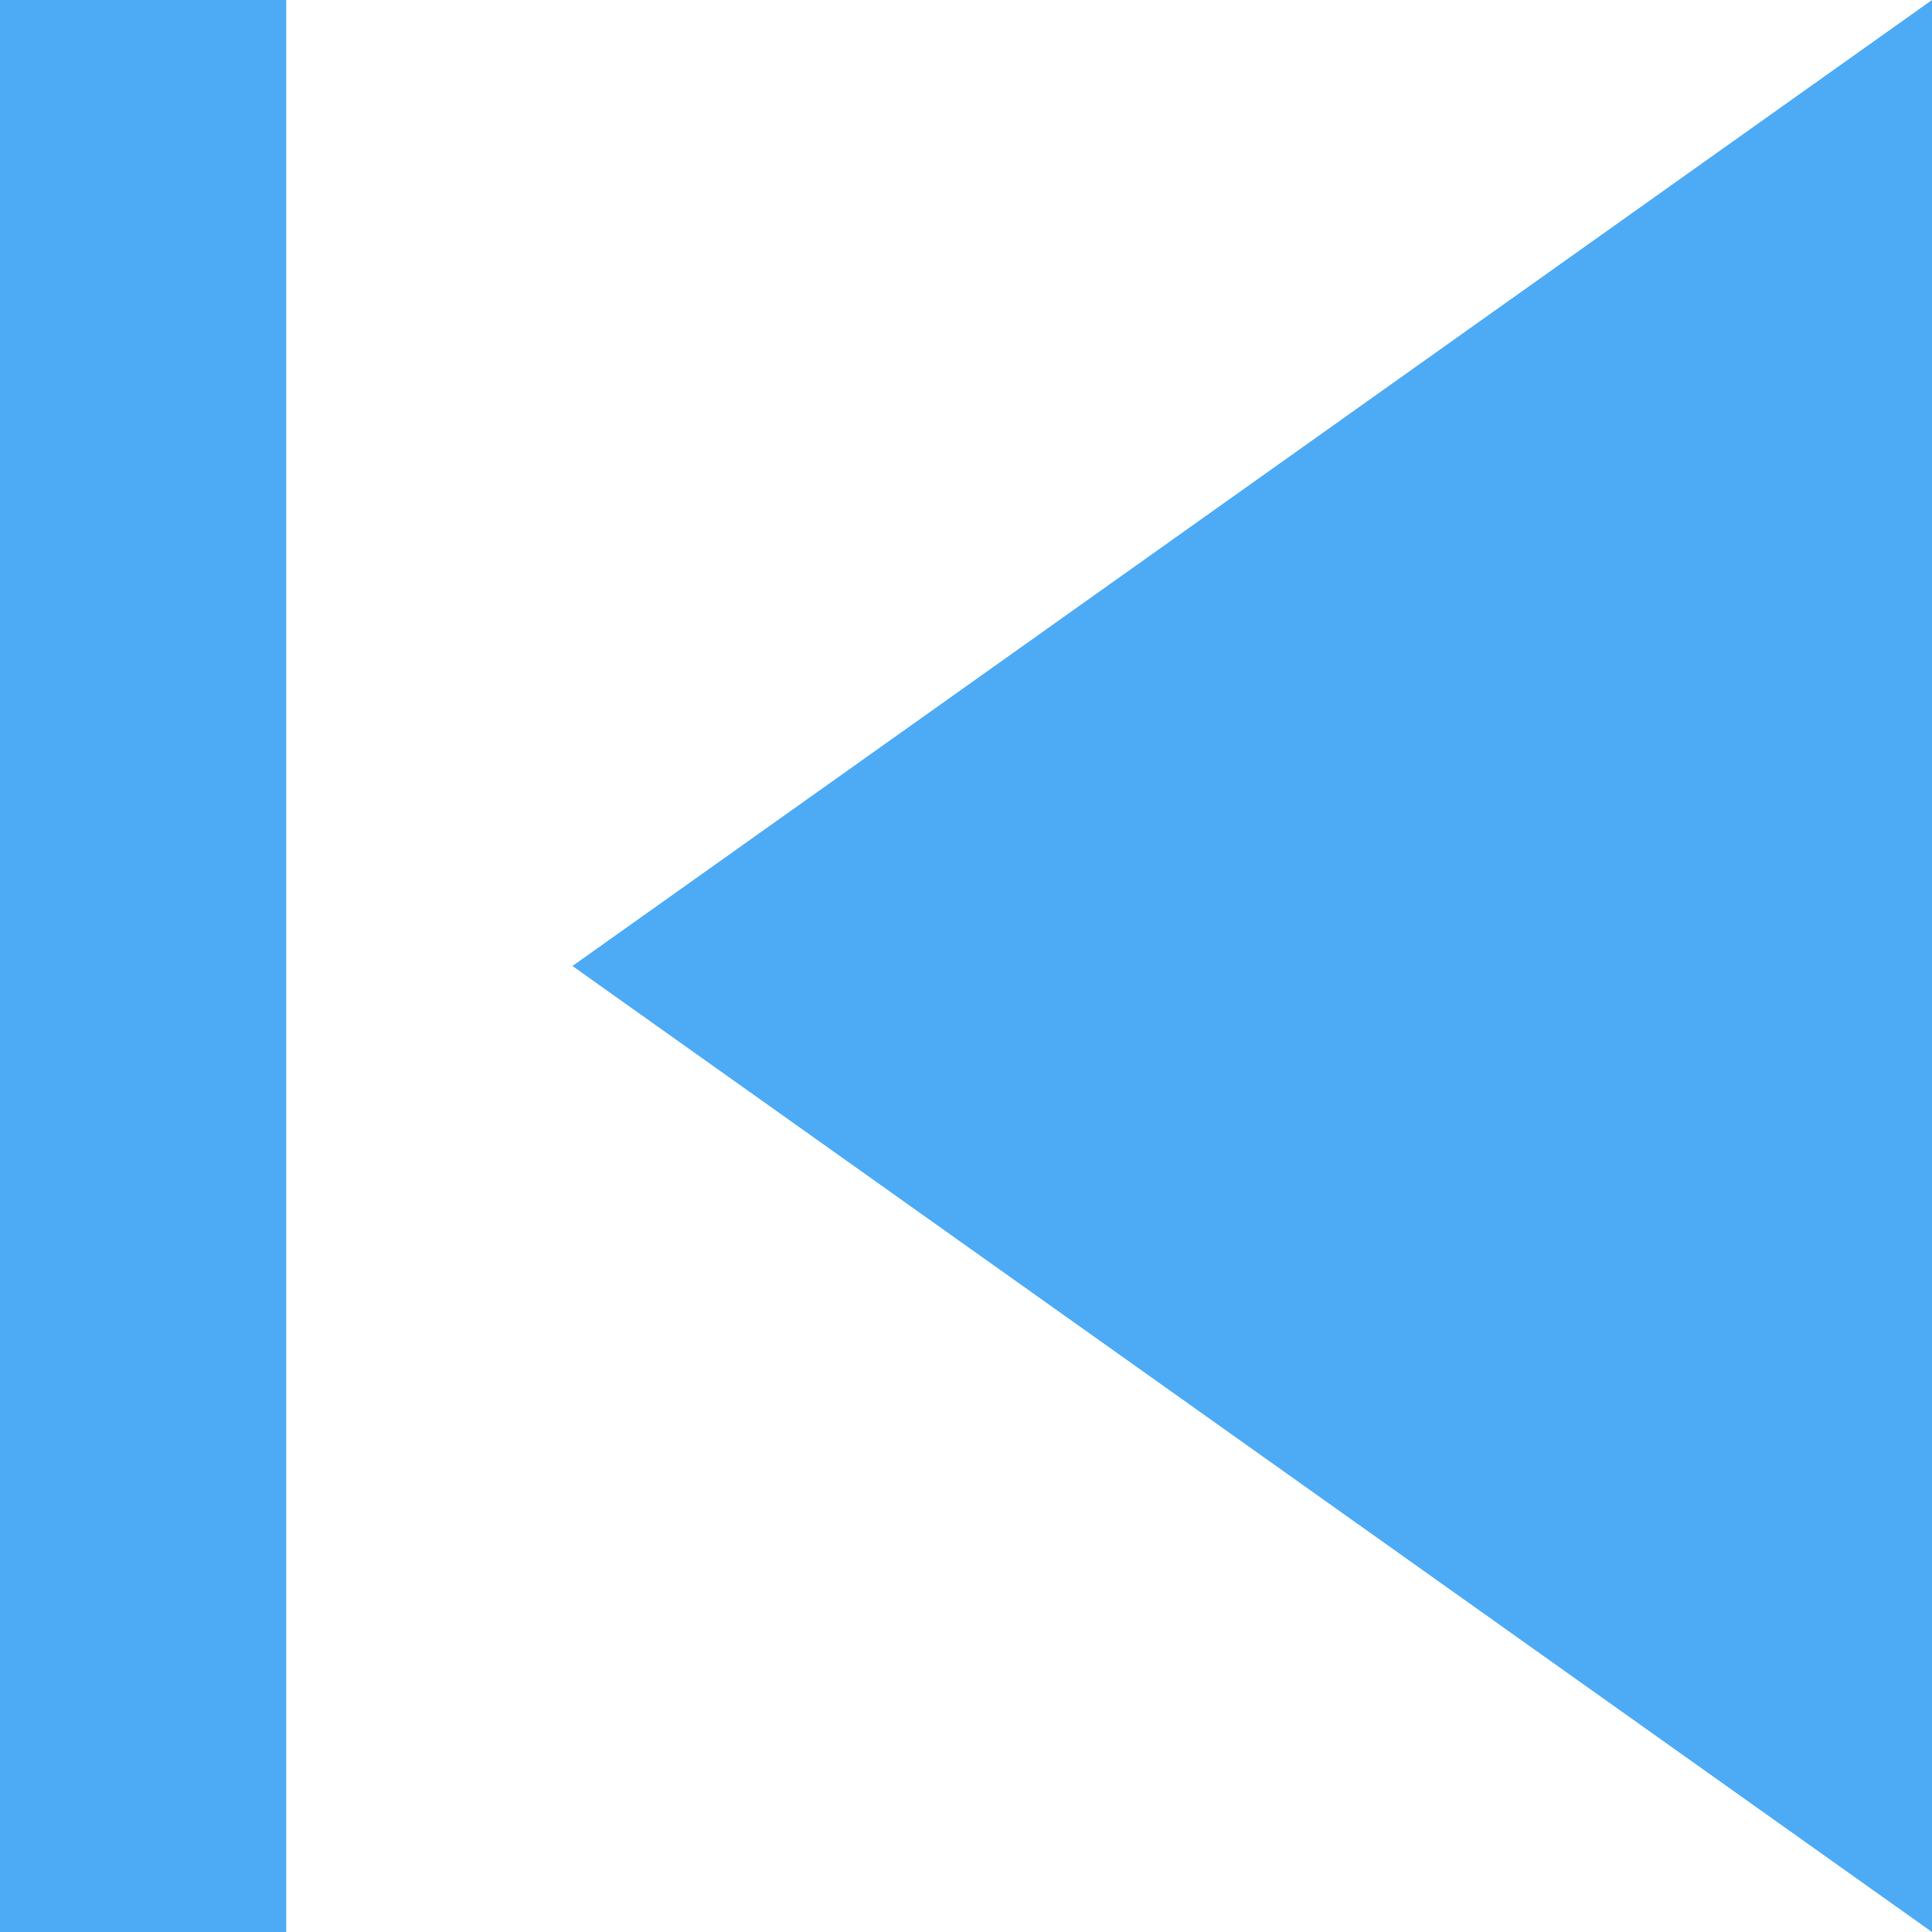
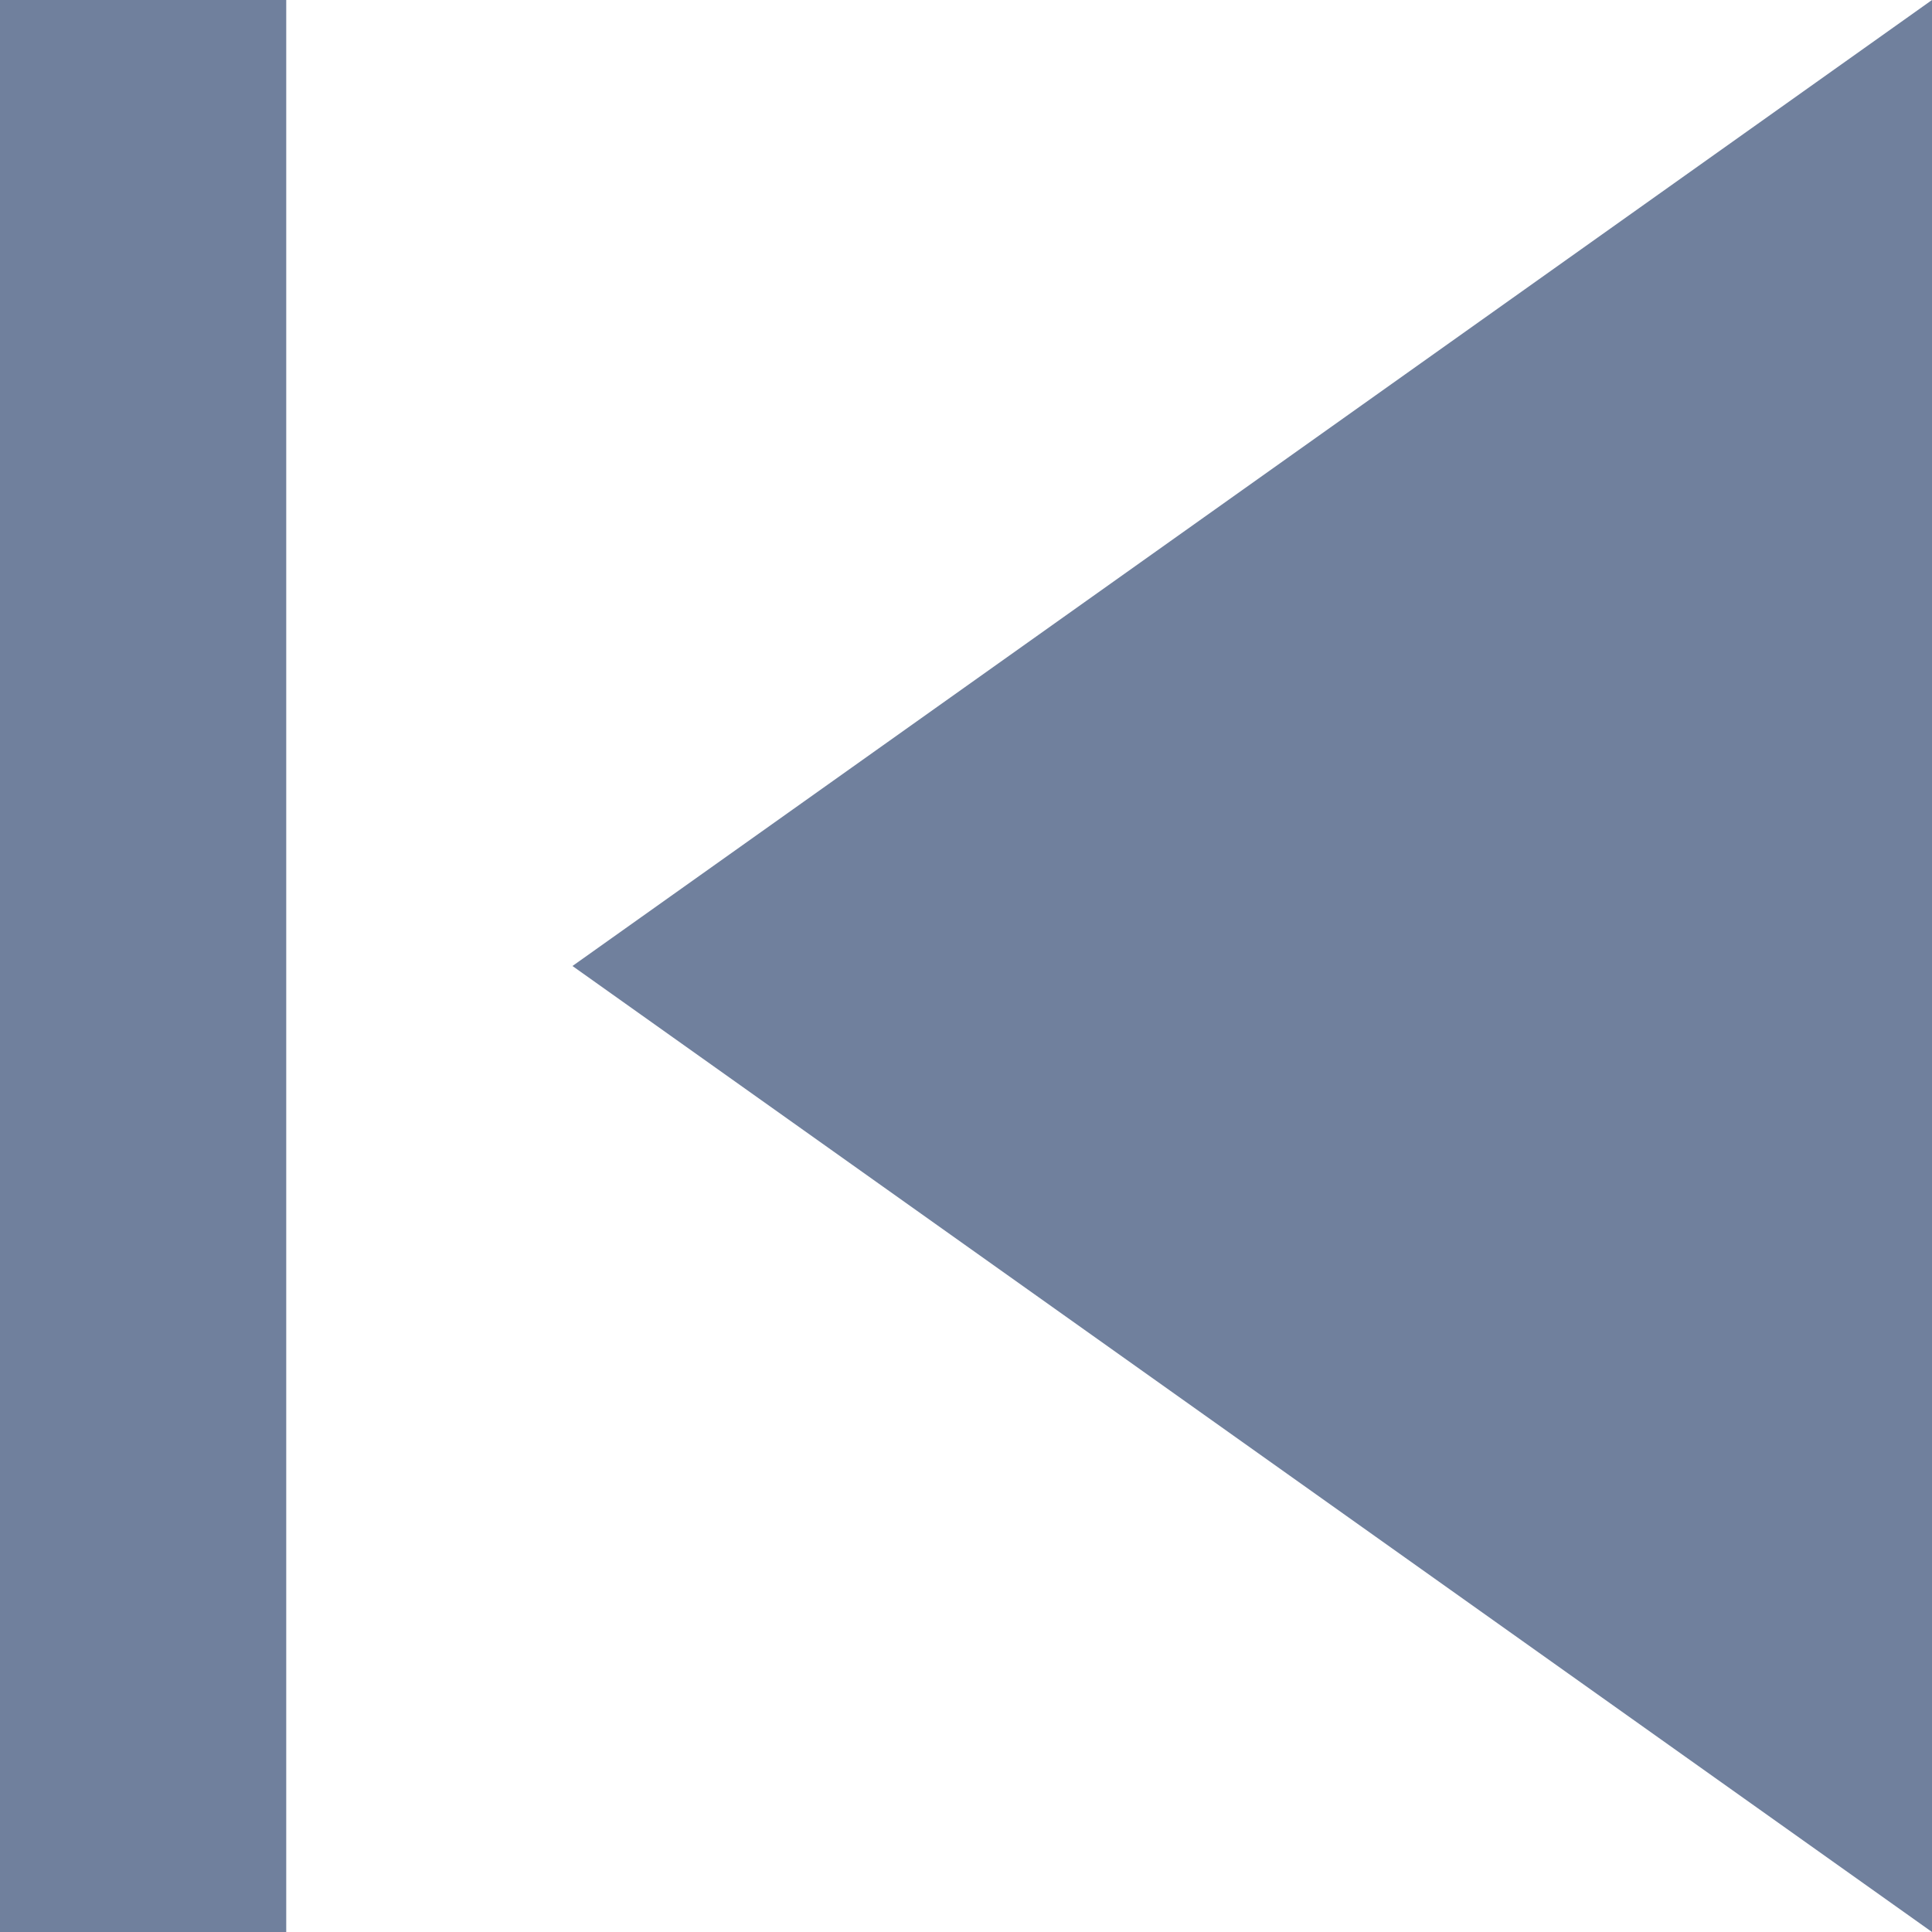
<svg xmlns="http://www.w3.org/2000/svg" width="13px" height="13px" viewBox="0 0 13 13" version="1.1">
-   <defs />
-   <g id="Page-1" stroke="none" stroke-width="1" fill="none" fill-rule="evenodd" opacity="0.798">
-     <g id="Artboard" transform="translate(-817, -981)" fill="#2196F3">
+   <g id="Page-1" stroke="none" stroke-width="1" fill="none" fill-rule="evenodd" opacity="1">
+     <g id="Artboard" transform="translate(-817, -981)" fill="#70809D">
      <g id="skip-next" transform="translate(823.5, 987.5) scale(-1, 1) translate(-823.5, -987.5) translate(817, 981)">
        <path d="M0,13 L9.148,6.5 L0,0 L0,13 L0,13 Z M11.074,0 L11.074,13 L13,13 L13,0 L11.074,0 L11.074,0 Z" id="Shape" />
      </g>
    </g>
  </g>
</svg>
